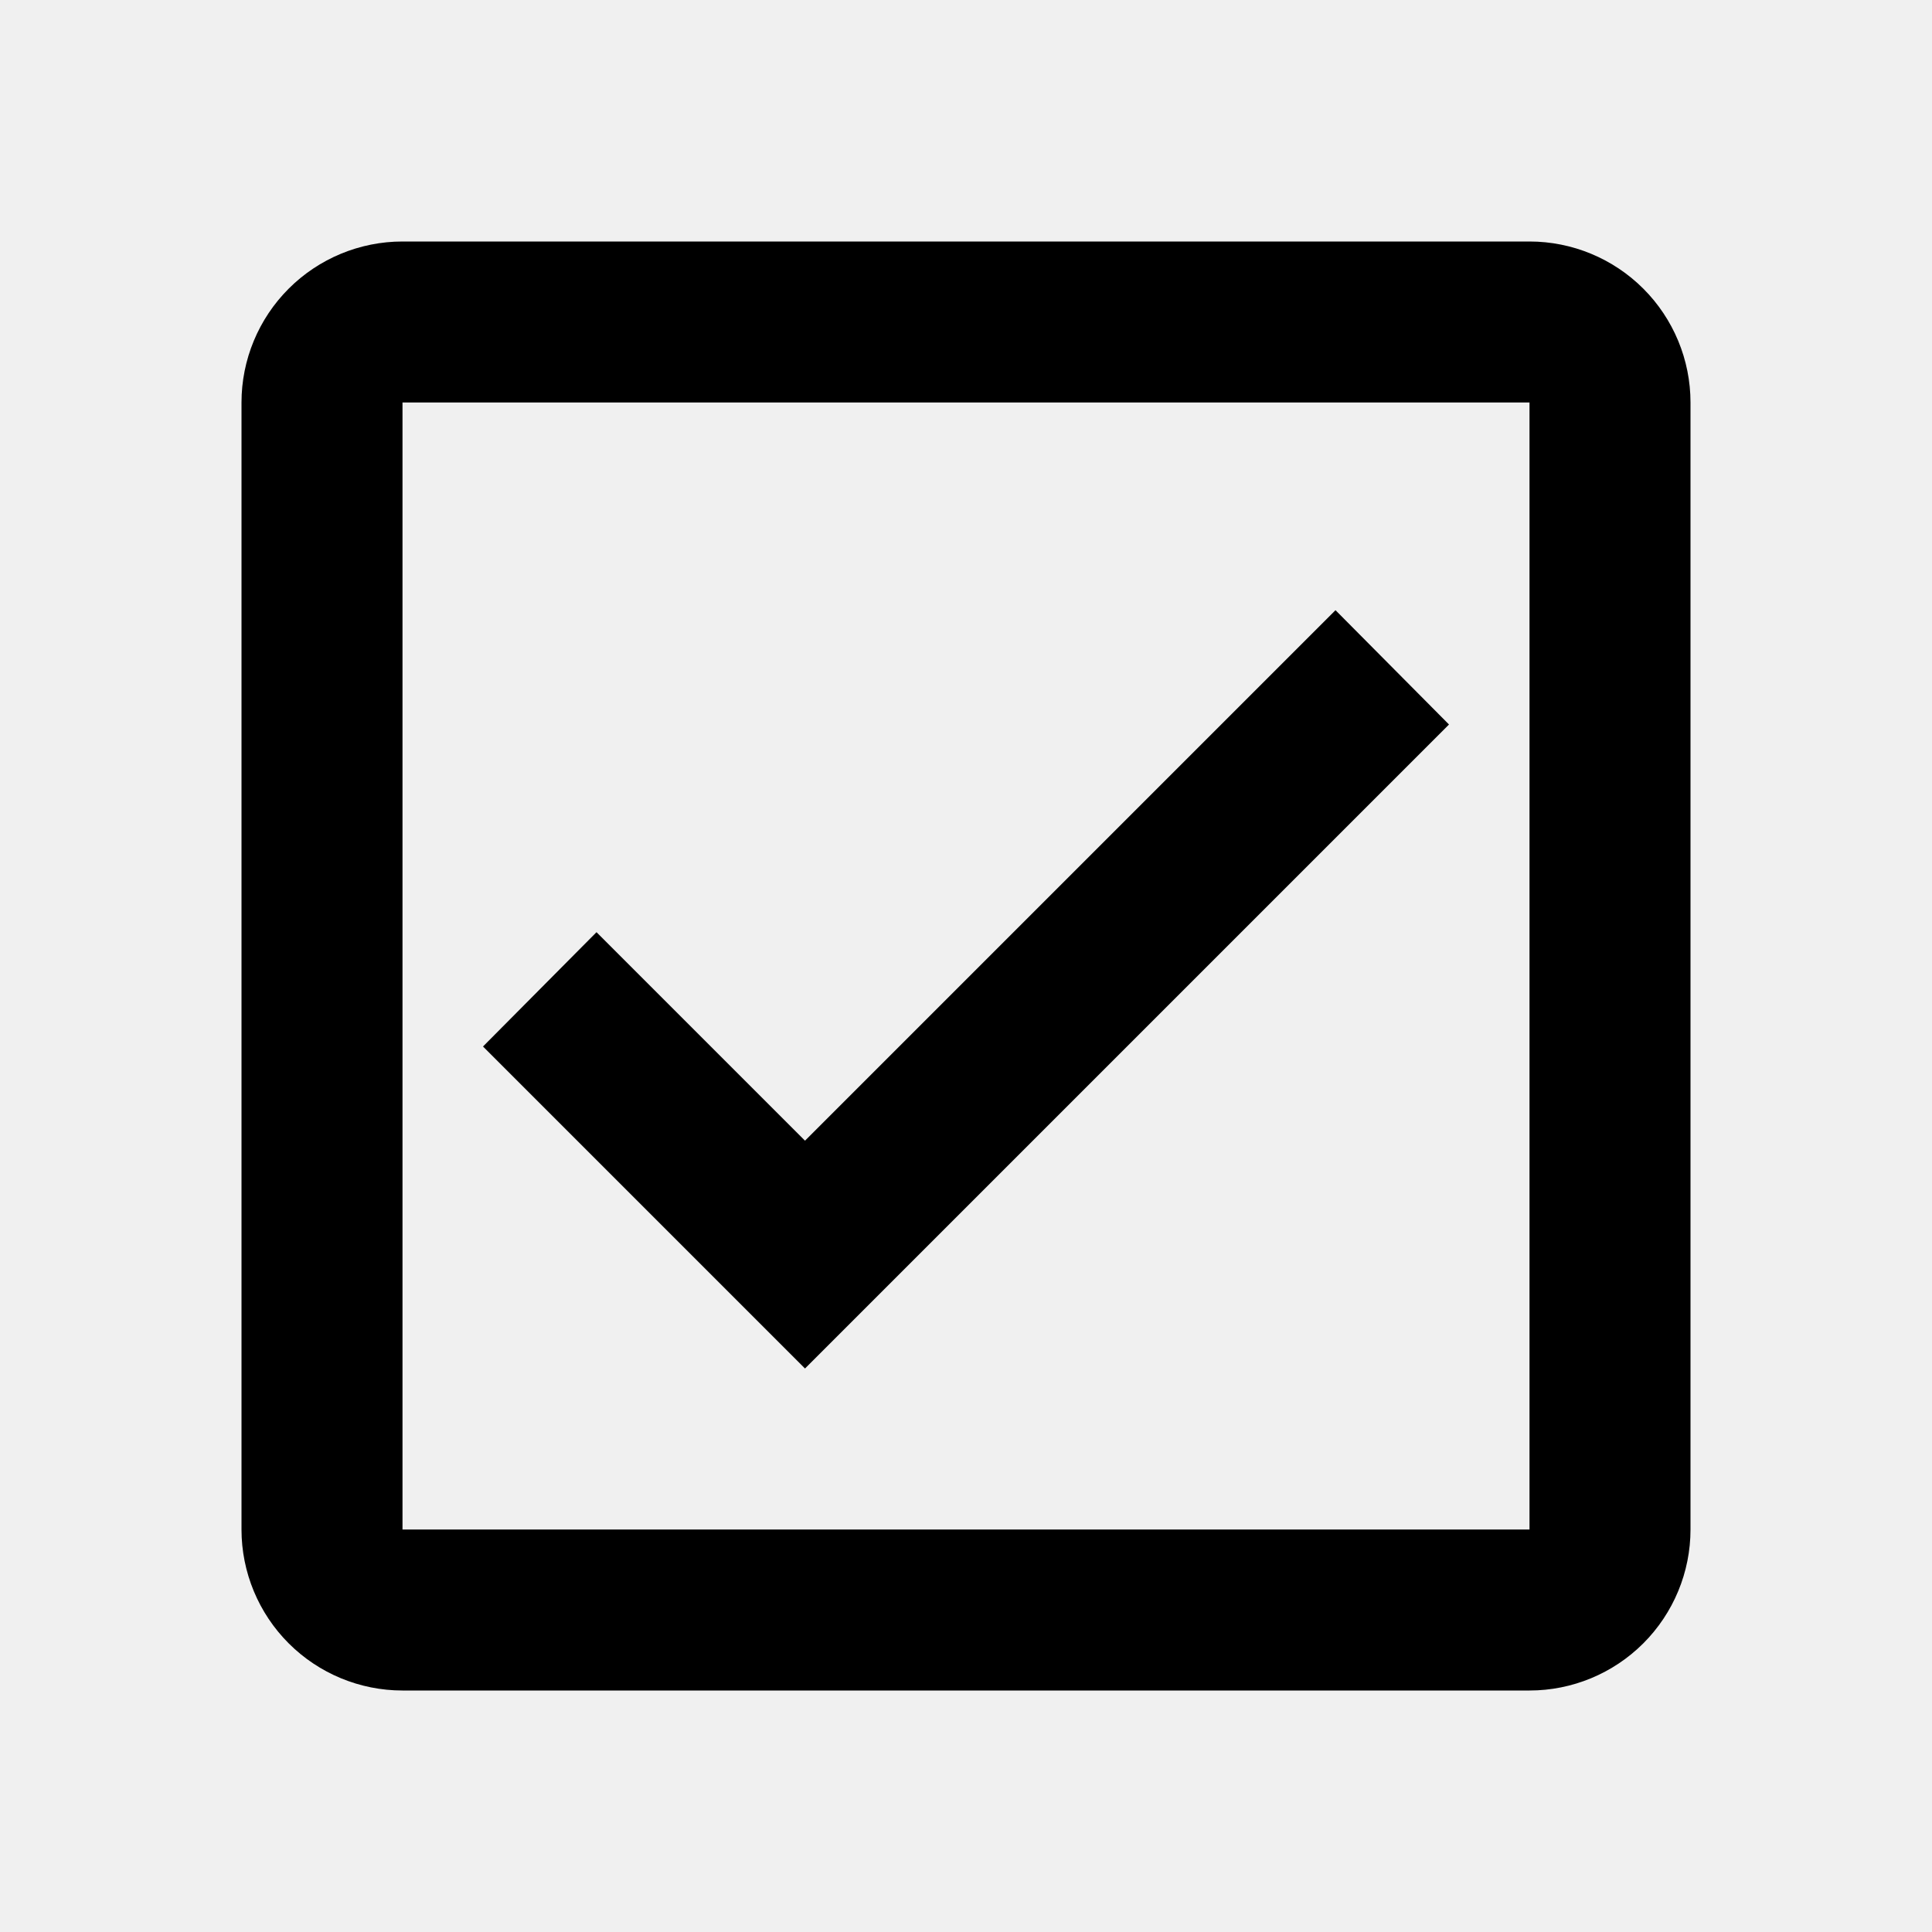
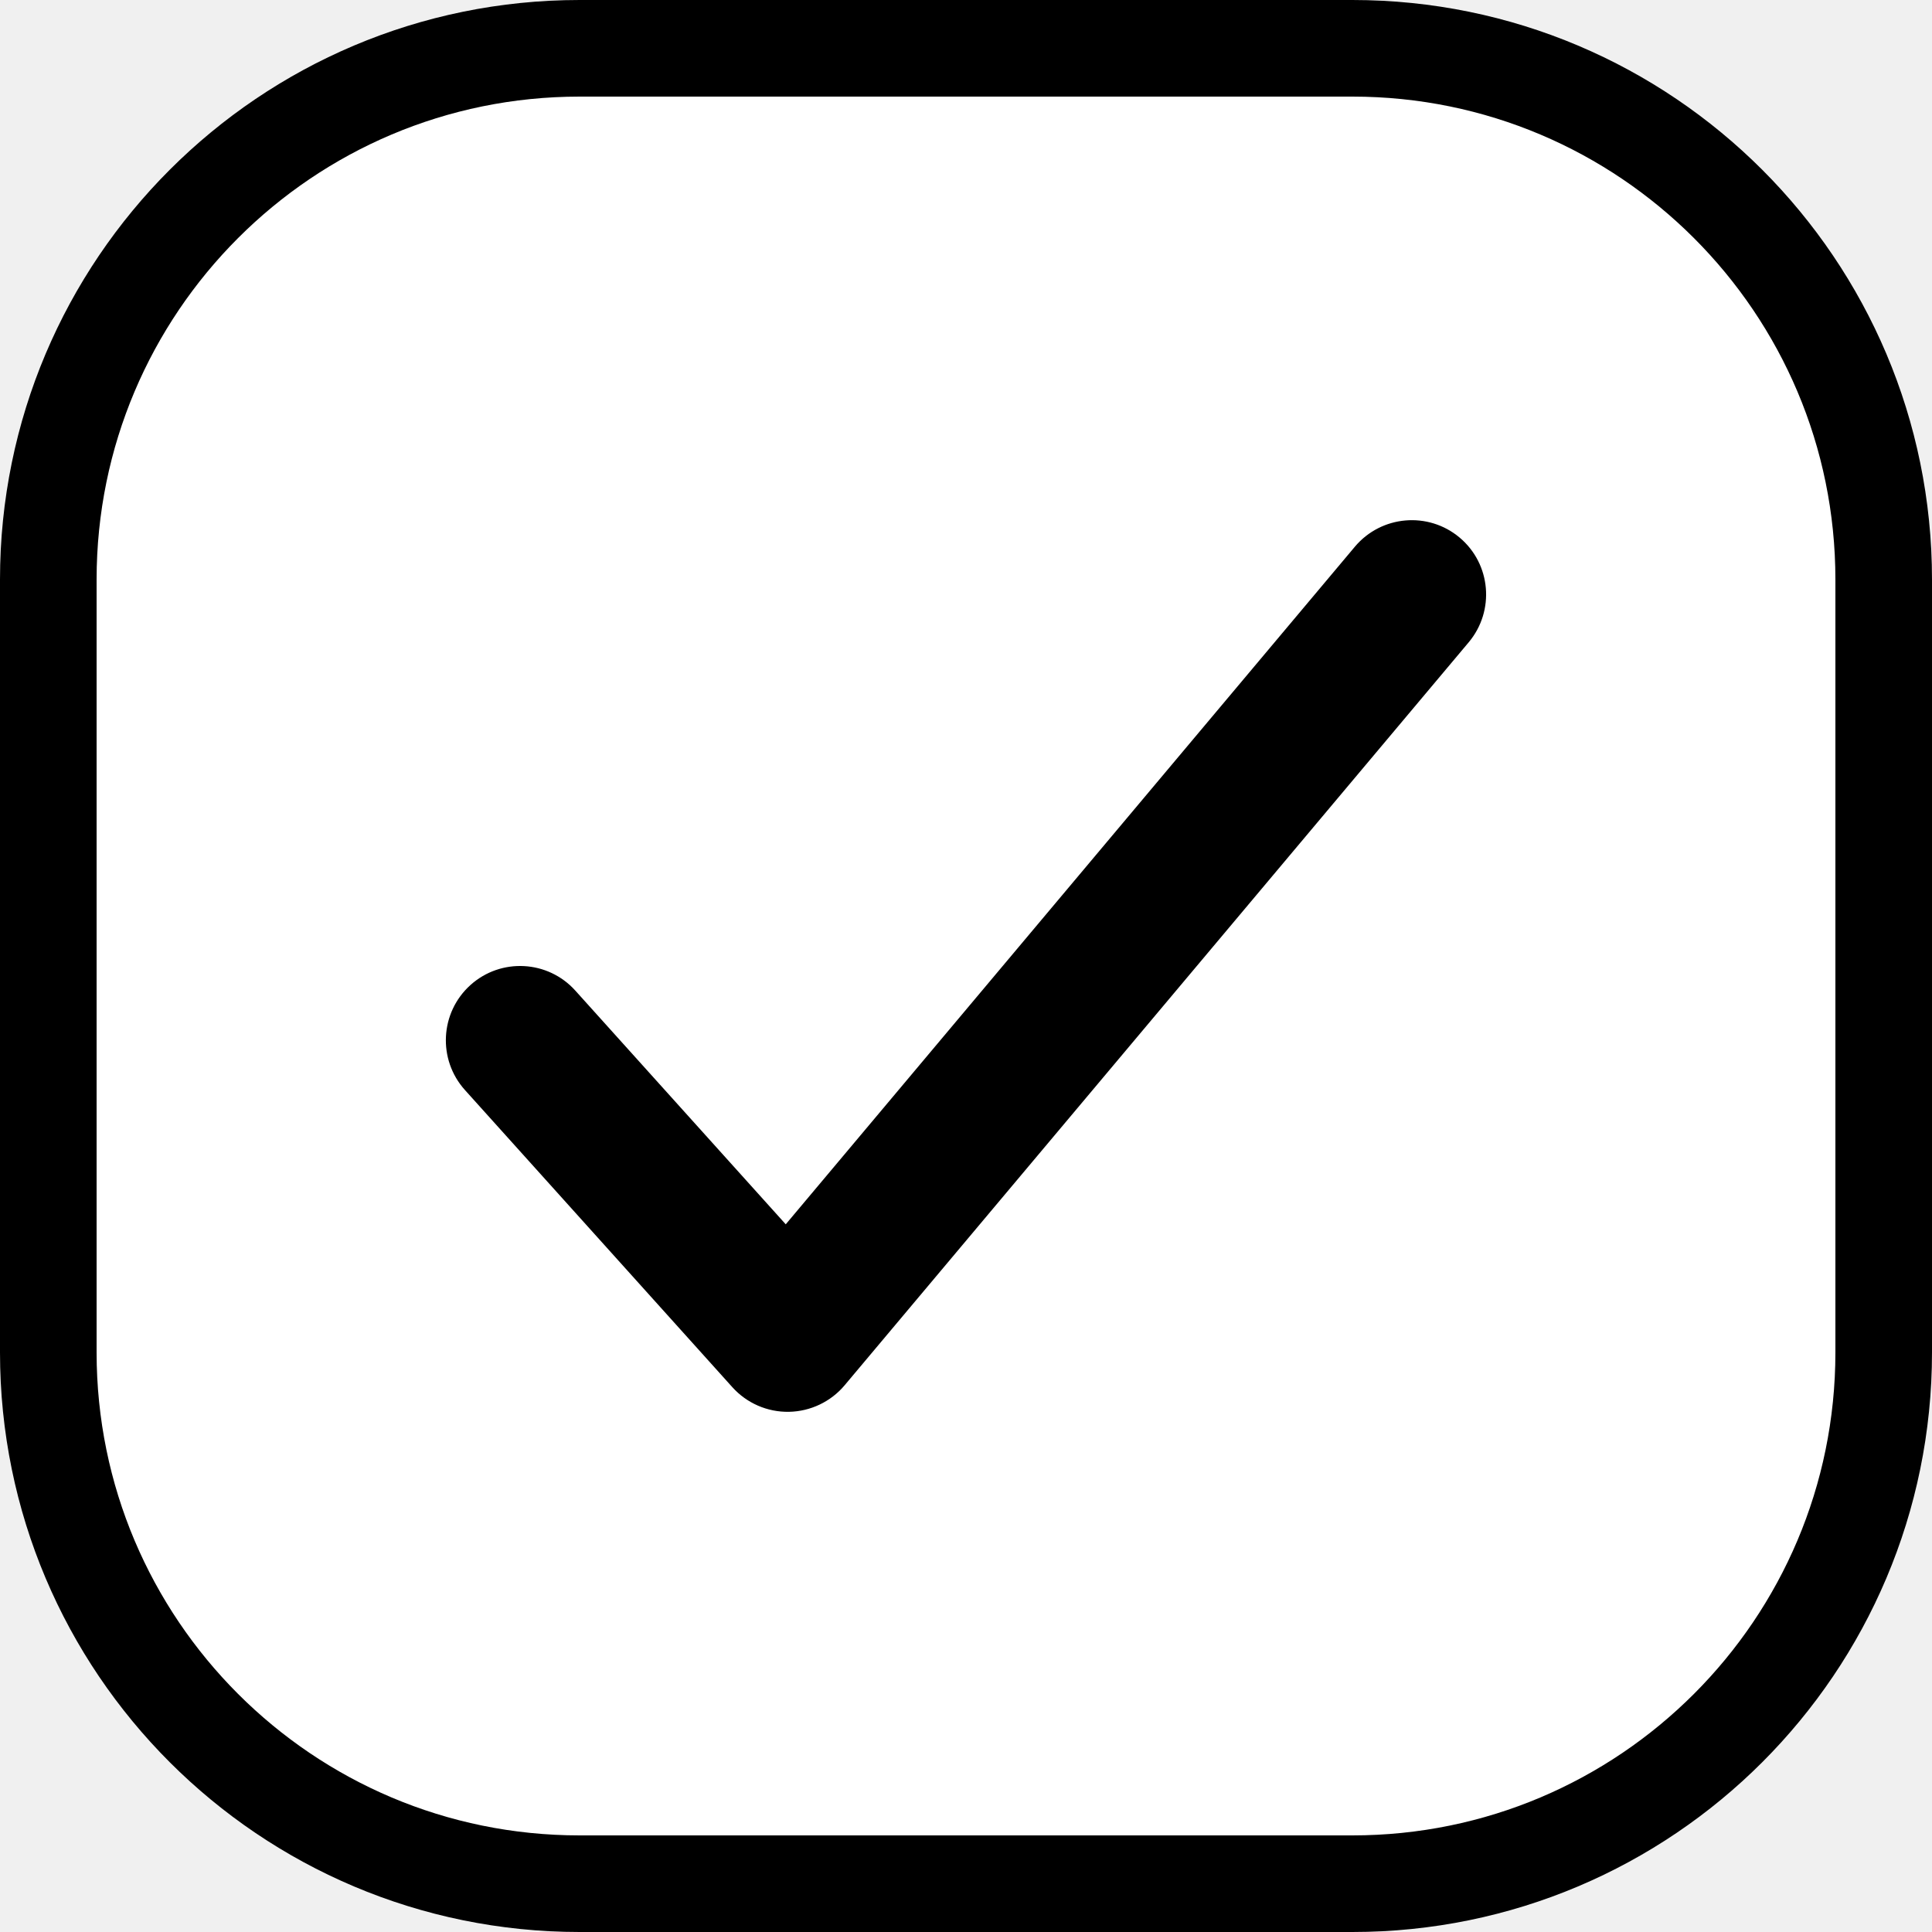
- <svg xmlns="http://www.w3.org/2000/svg" width="24" height="24" viewBox="0 0 24 24" fill="none">
-   <g id="mdi:checkbox-outline">
-     <path id="Vector" d="M19 3H5C4.47 3 3.961 3.211 3.586 3.586C3.211 3.961 3 4.47 3 5V19C3 19.53 3.211 20.039 3.586 20.414C3.961 20.789 4.47 21 5 21H19C19.53 21 20.039 20.789 20.414 20.414C20.789 20.039 21 19.53 21 19V5C21 4.47 20.789 3.961 20.414 3.586C20.039 3.211 19.53 3 19 3ZM19 5V19H5V5H19ZM10 17L6 13L7.41 11.58L10 14.17L16.59 7.58L18 9" fill="black" />
+ <svg xmlns="http://www.w3.org/2000/svg" width="20" height="20" viewBox="0 0 20 20" fill="none">
+   <g id="Frame 313330">
+     <rect x="0.5" y="0.5" width="19" height="19" rx="5.5" fill="white" />
+     <rect x="0.5" y="0.5" width="19" height="19" rx="5.5" stroke="black" />
+     <path id="Vector" fill-rule="evenodd" clip-rule="evenodd" d="M15.11 5.565C15.435 5.838 15.477 6.323 15.204 6.649L8.743 14.341C8.6 14.511 8.389 14.611 8.167 14.615C7.944 14.619 7.731 14.526 7.582 14.361L4.813 11.284C4.529 10.968 4.554 10.482 4.87 10.197C5.186 9.913 5.672 9.939 5.956 10.255L8.134 12.674L14.026 5.659C14.3 5.334 14.785 5.292 15.11 5.565Z" fill="black" />
  </g>
</svg>
